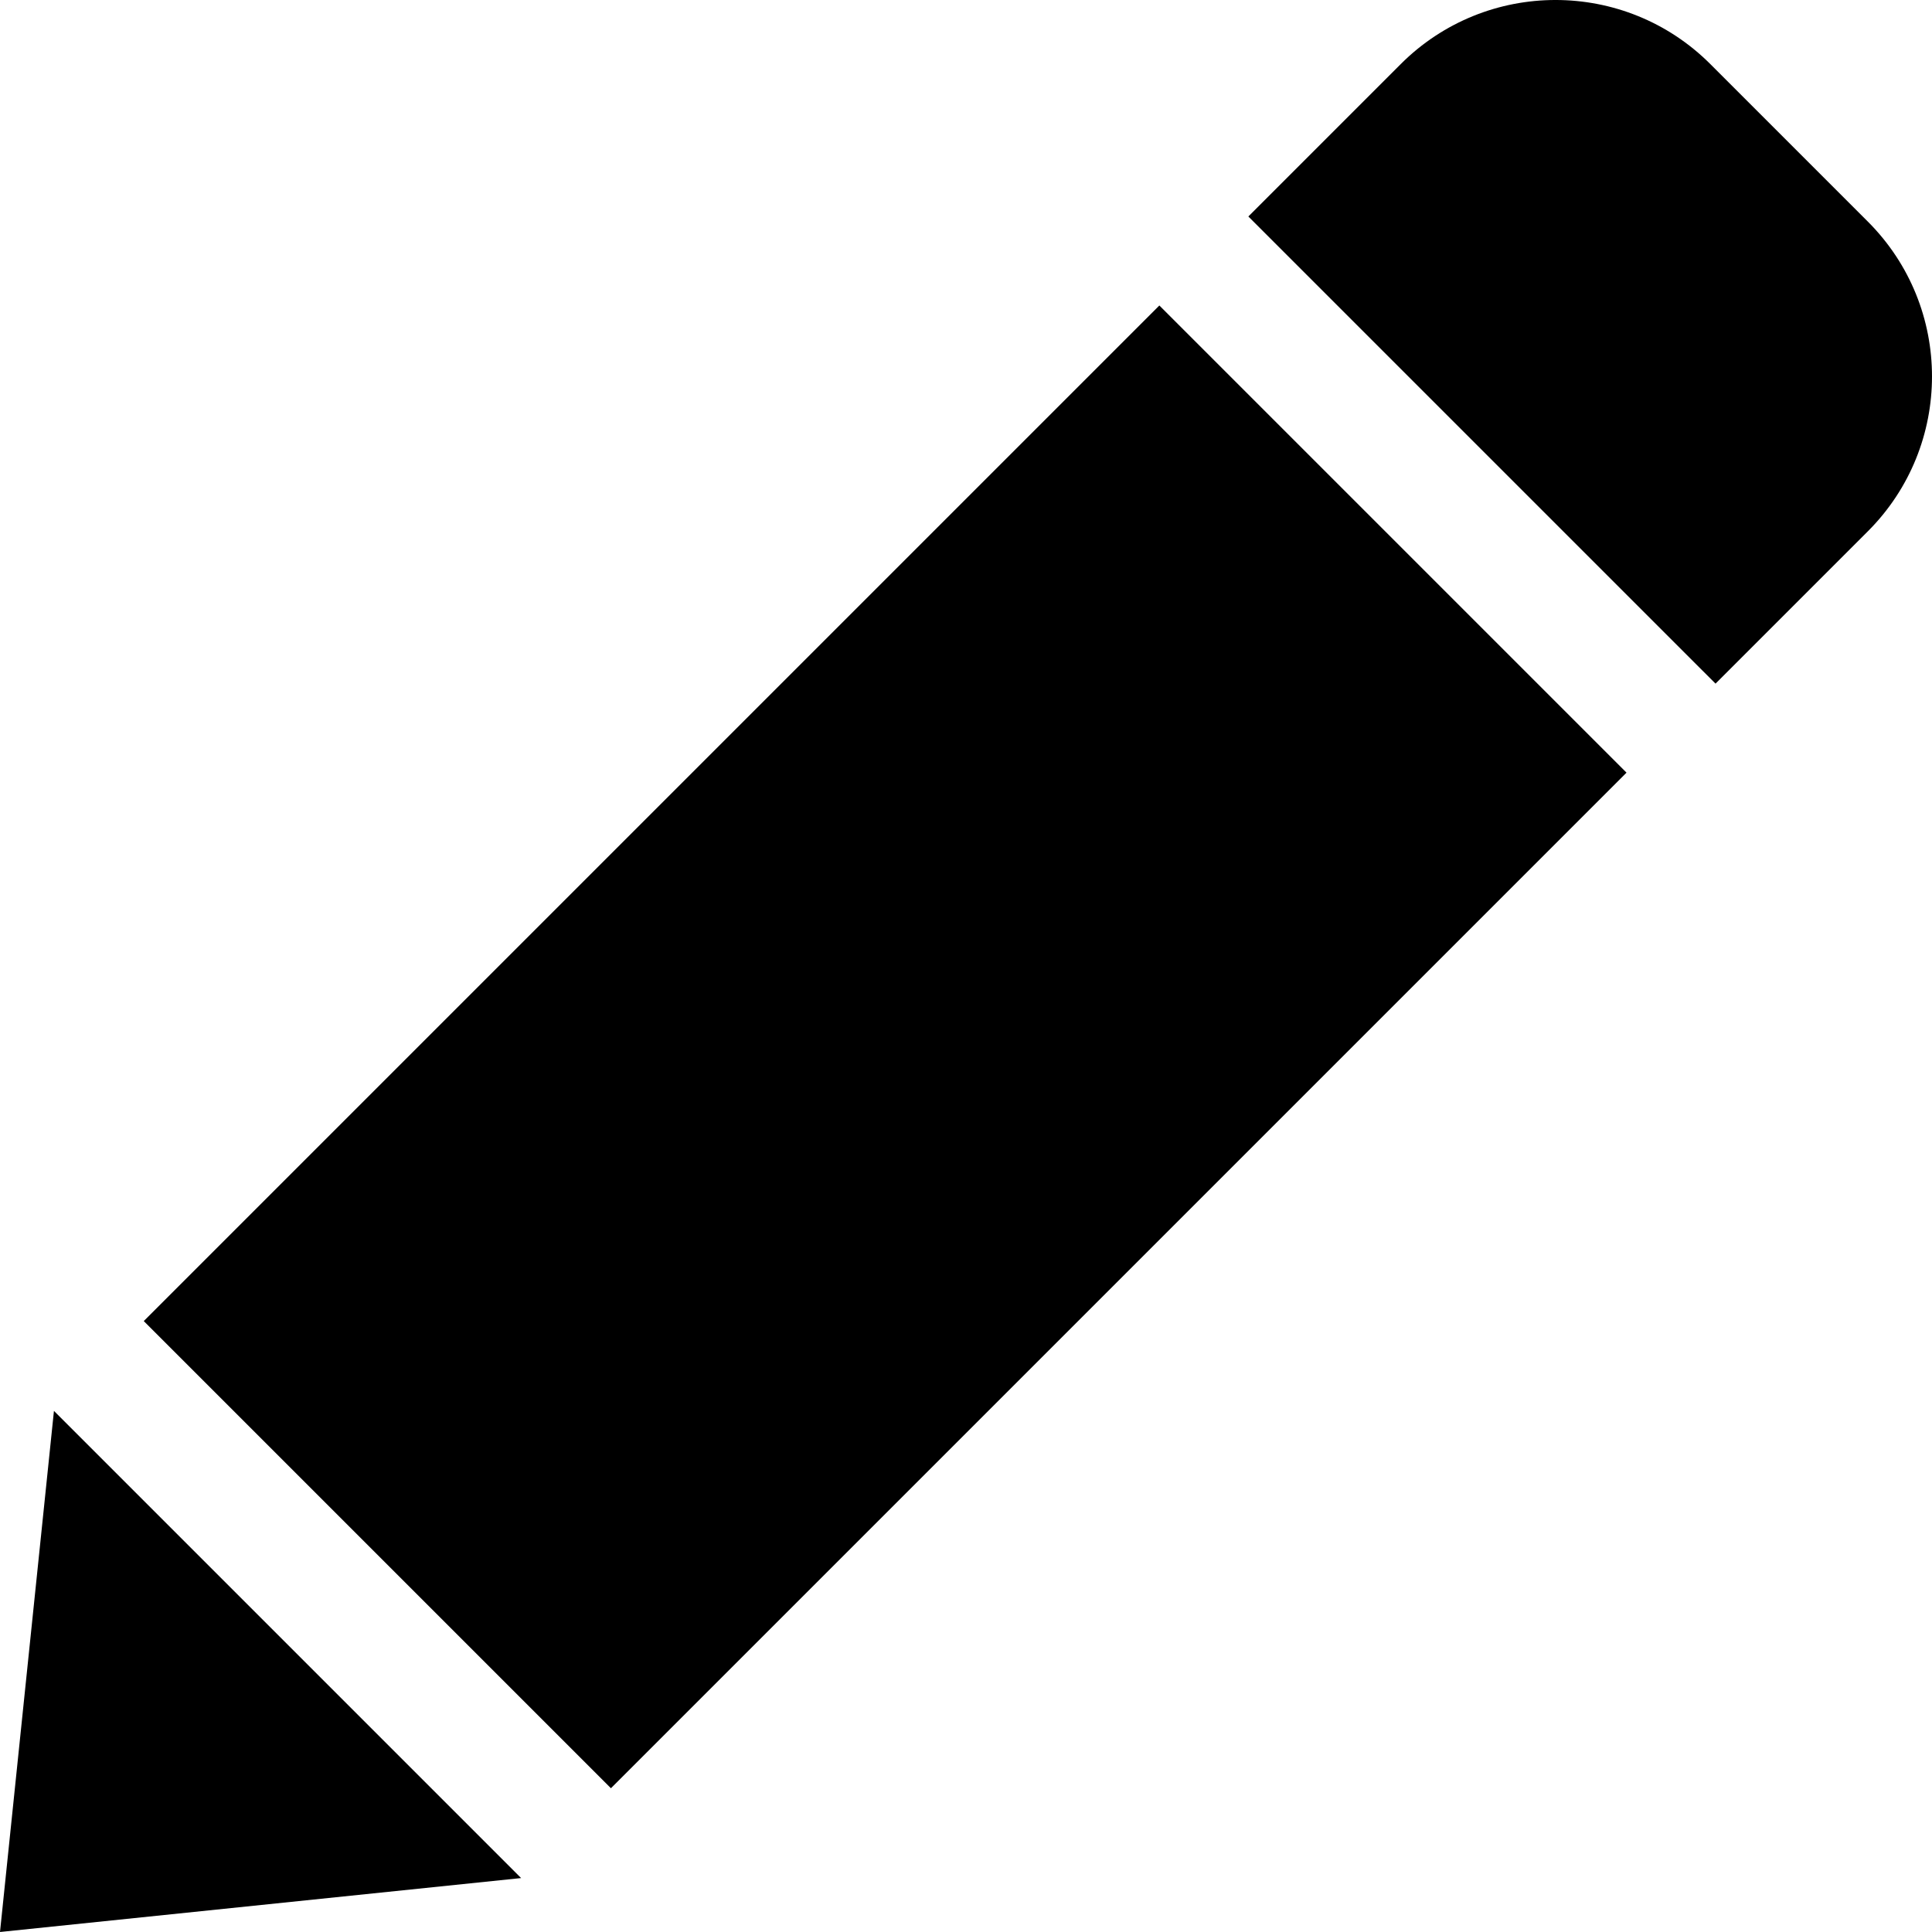
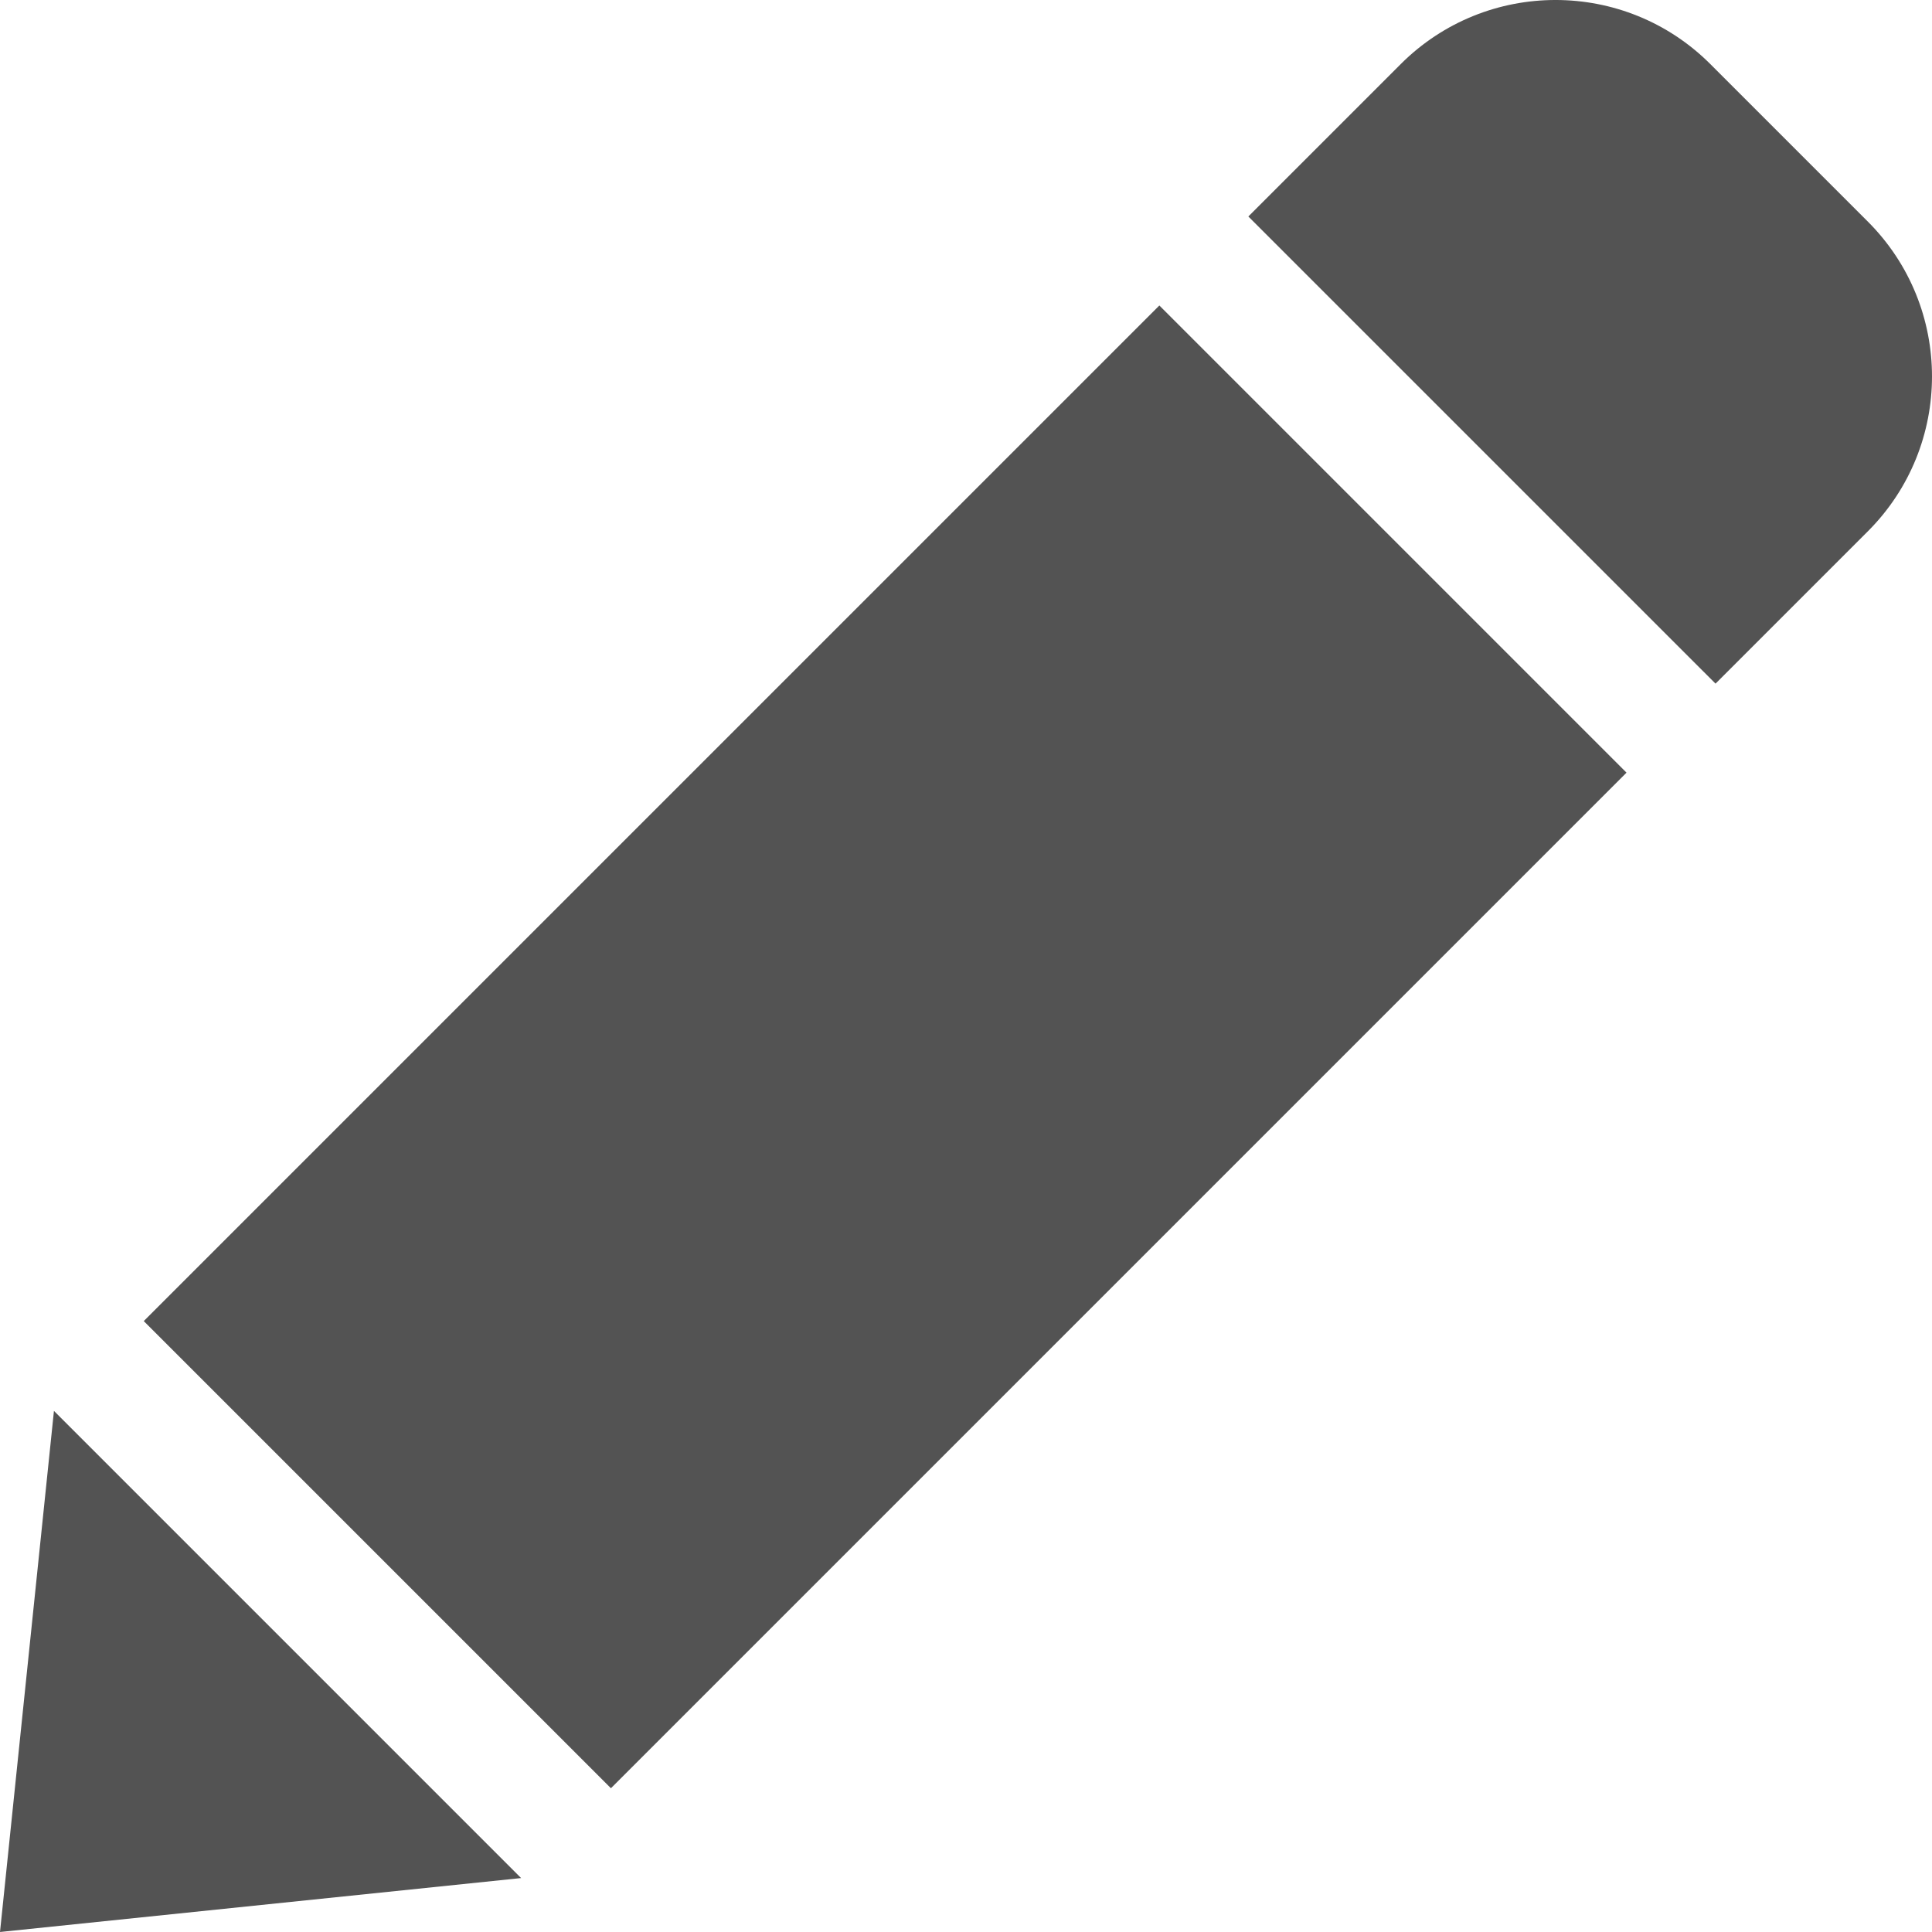
<svg xmlns="http://www.w3.org/2000/svg" version="1.1" id="Capa_1" x="0px" y="0px" viewBox="0 0 220.001 220.001" style="enable-background:new 0 0 220.001 220.001;" xml:space="preserve">
  <g>
-     <polygon points="0,220 59.34,213.86 6.143,160.661  " />
-     <path d="M132.018,34.787l53.197,53.197L69.568,203.631L16.37,150.434L132.018,34.787z M212.696,60.502   c9.738-9.738,9.742-25.527,0-35.268l-17.93-17.93c-9.738-9.74-25.529-9.738-35.268,0l-17.346,17.347l53.199,53.196L212.696,60.502z   " />
+     <polygon fill="#535353" points="0,220 59.34,213.86 6.143,160.661  " />
+     <path fill="#535353" d="M132.018,34.787l53.197,53.197L69.568,203.631L16.37,150.434L132.018,34.787z M212.696,60.502   c9.738-9.738,9.742-25.527,0-35.268l-17.93-17.93c-9.738-9.74-25.529-9.738-35.268,0l-17.346,17.347l53.199,53.196L212.696,60.502z   " />
  </g>
  <g>
</g>
  <g>
</g>
  <g>
</g>
  <g>
</g>
  <g>
</g>
  <g>
</g>
  <g>
</g>
  <g>
</g>
  <g>
</g>
  <g>
</g>
  <g>
</g>
  <g>
</g>
  <g>
</g>
  <g>
</g>
  <g>
</g>
</svg>
